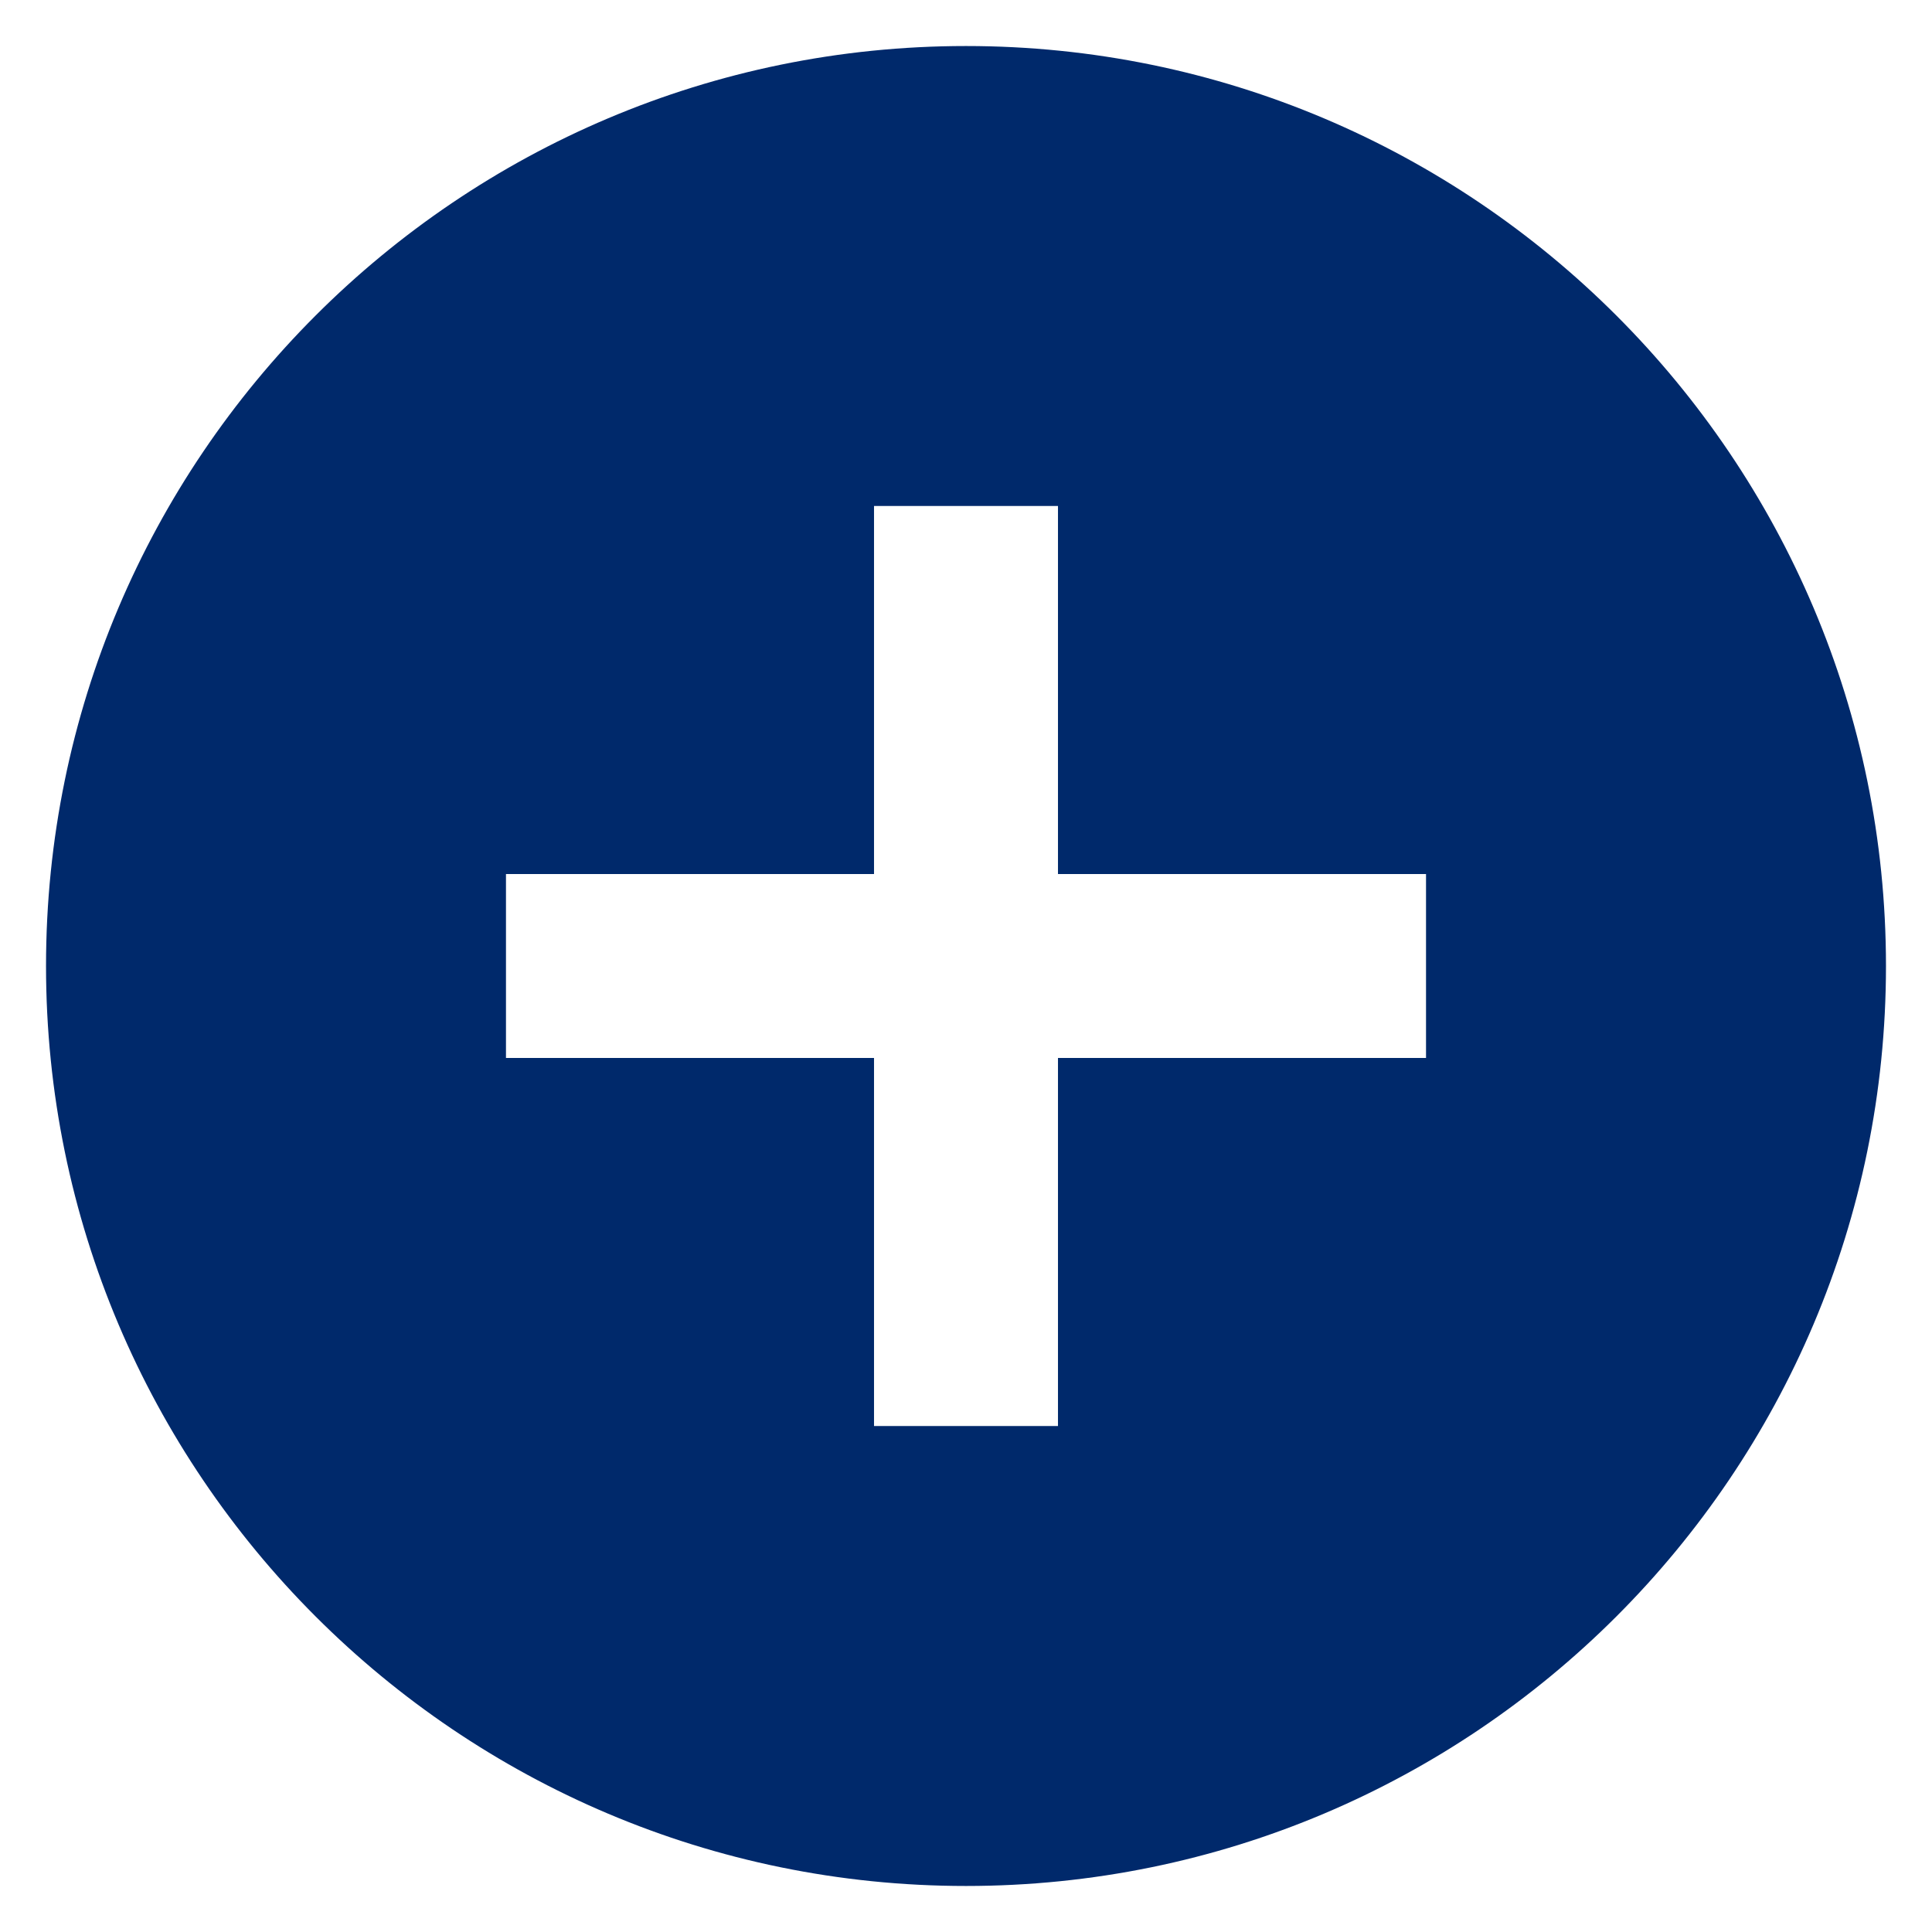
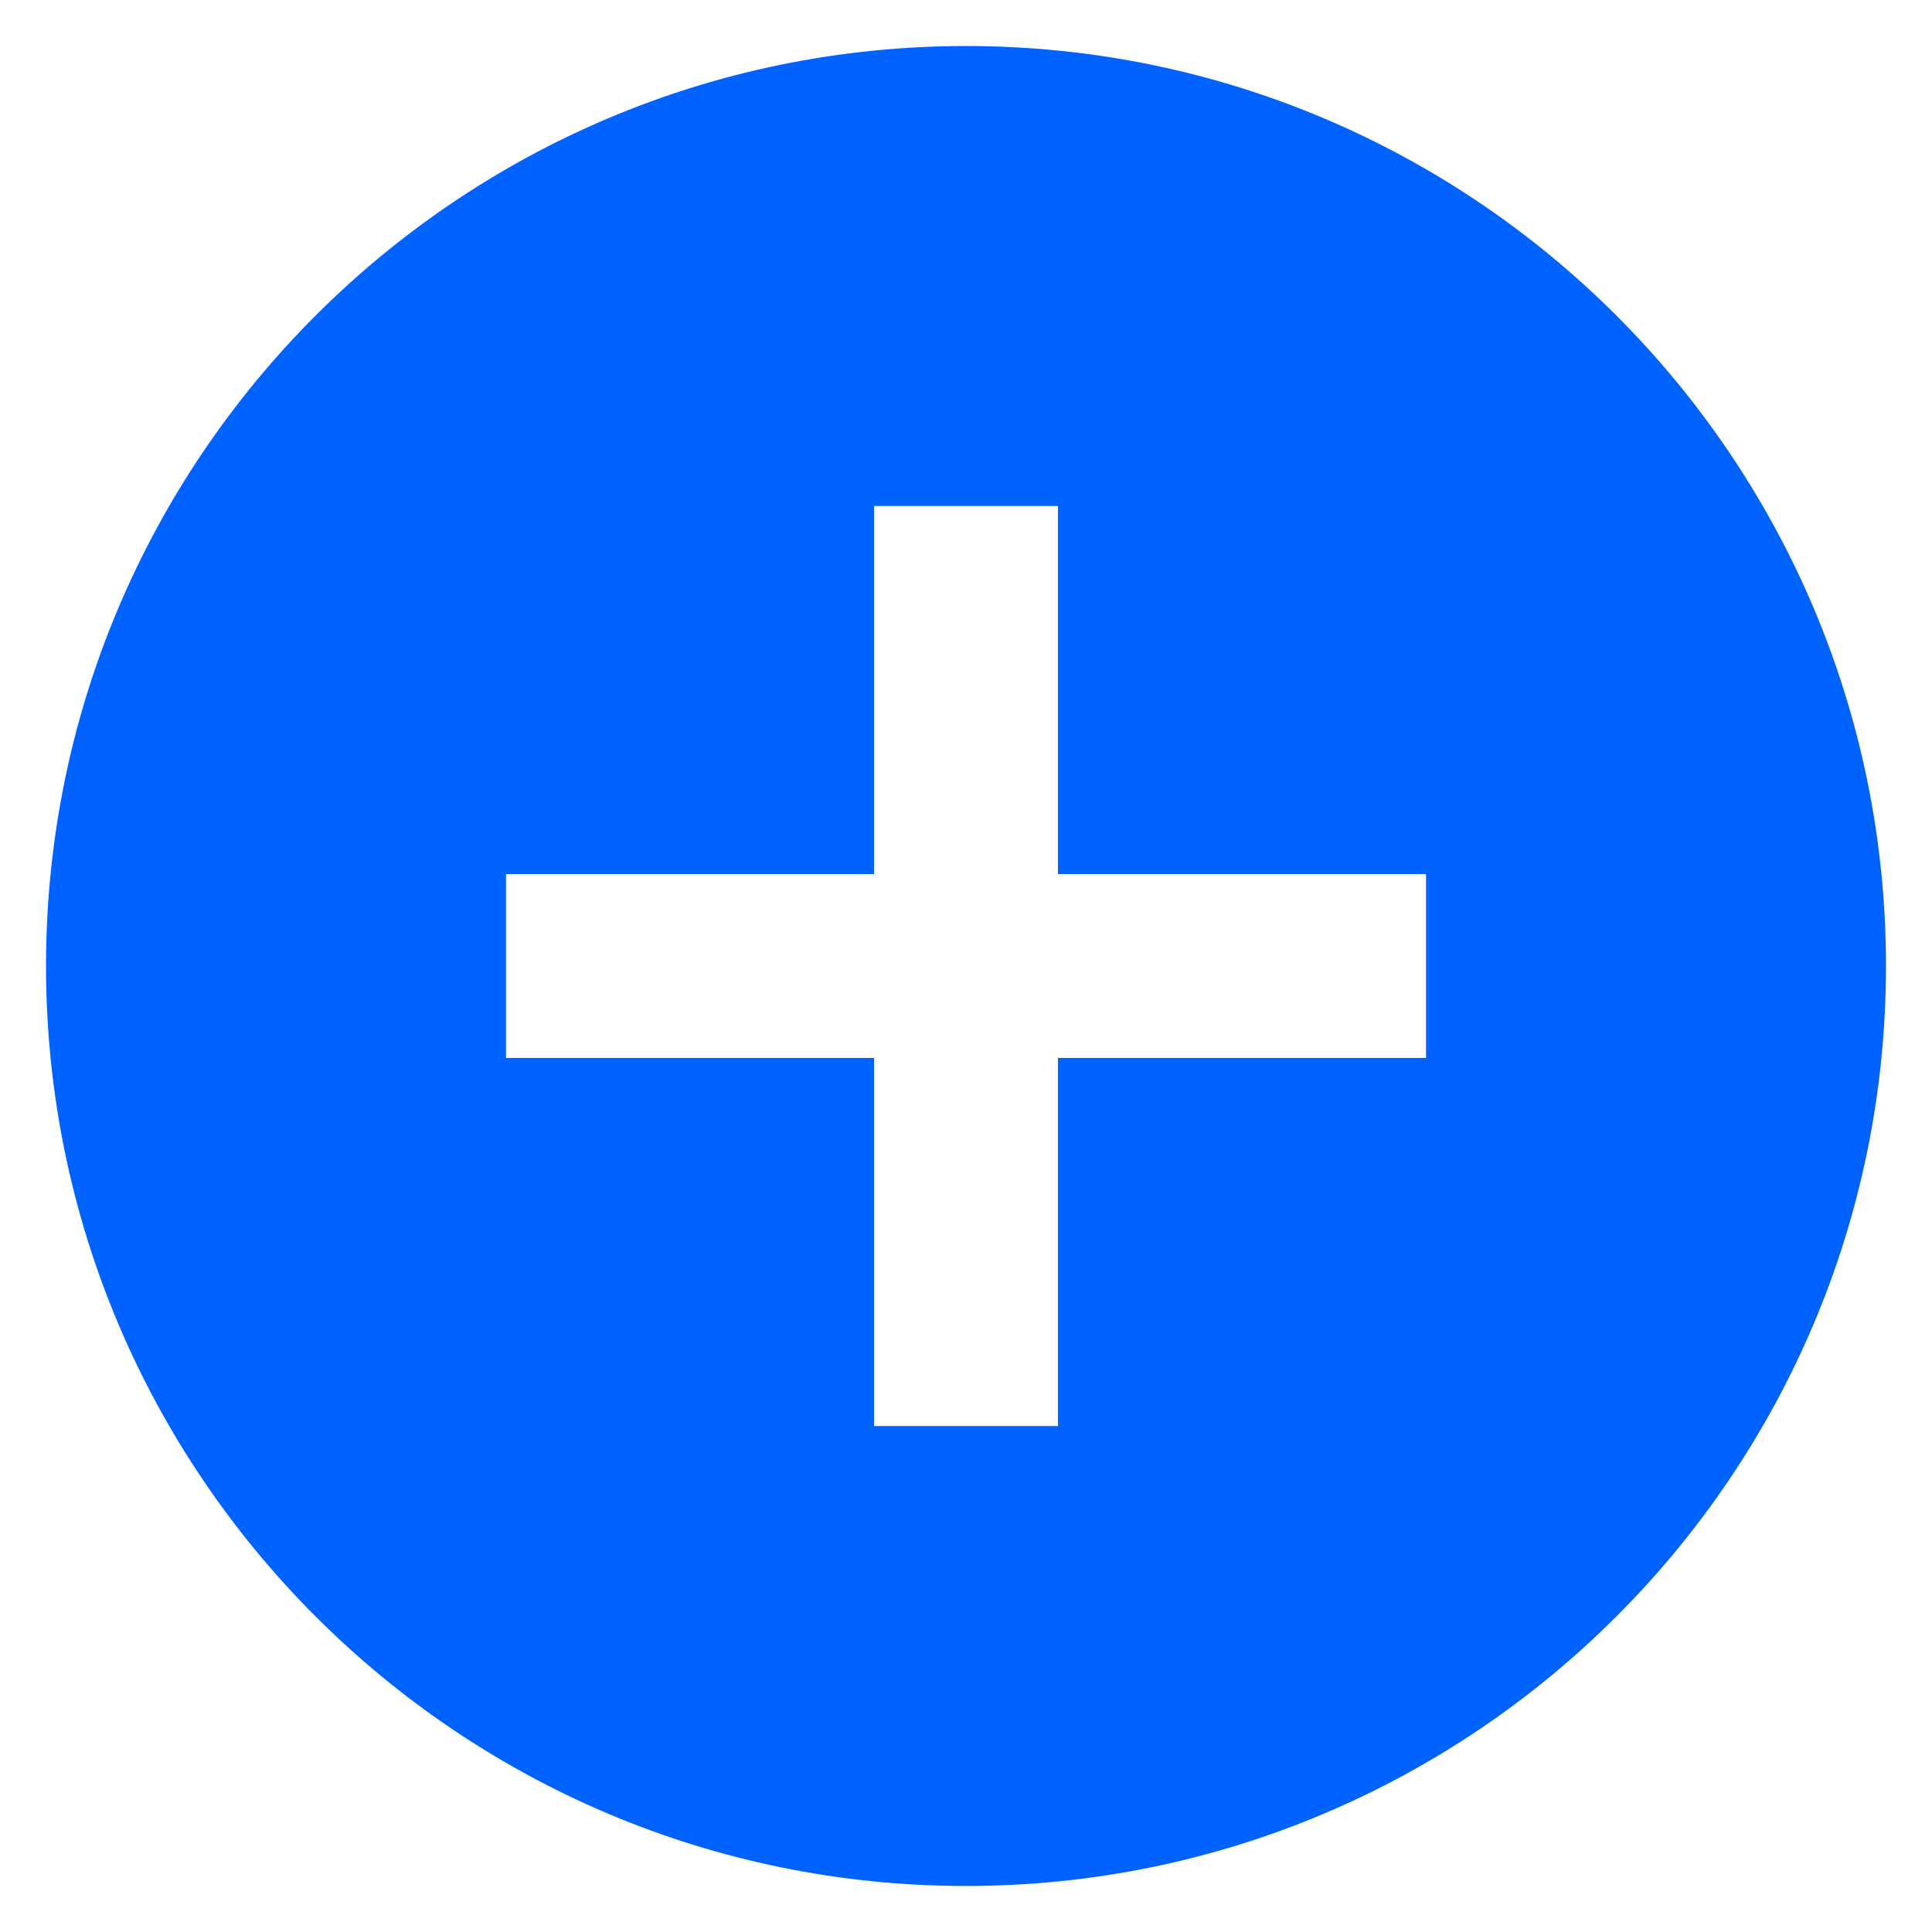
<svg xmlns="http://www.w3.org/2000/svg" width="28" height="28" viewBox="0 0 28 28" fill="none">
-   <path d="M14 0.667C6.64 0.667 0.667 6.64 0.667 14C0.667 21.36 6.64 27.333 14 27.333C21.36 27.333 27.333 21.36 27.333 14C27.333 6.64 21.36 0.667 14 0.667ZM20.667 15.333H15.333V20.667H12.667V15.333H7.333V12.667H12.667V7.333H15.333V12.667H20.667V15.333Z" fill="#00296B" />
+   <path d="M14 0.667C6.64 0.667 0.667 6.64 0.667 14C0.667 21.36 6.64 27.333 14 27.333C21.36 27.333 27.333 21.36 27.333 14C27.333 6.64 21.36 0.667 14 0.667ZM20.667 15.333H15.333V20.667H12.667V15.333H7.333V12.667H12.667V7.333H15.333V12.667H20.667V15.333Z" fill="#0062FF" />
</svg>
